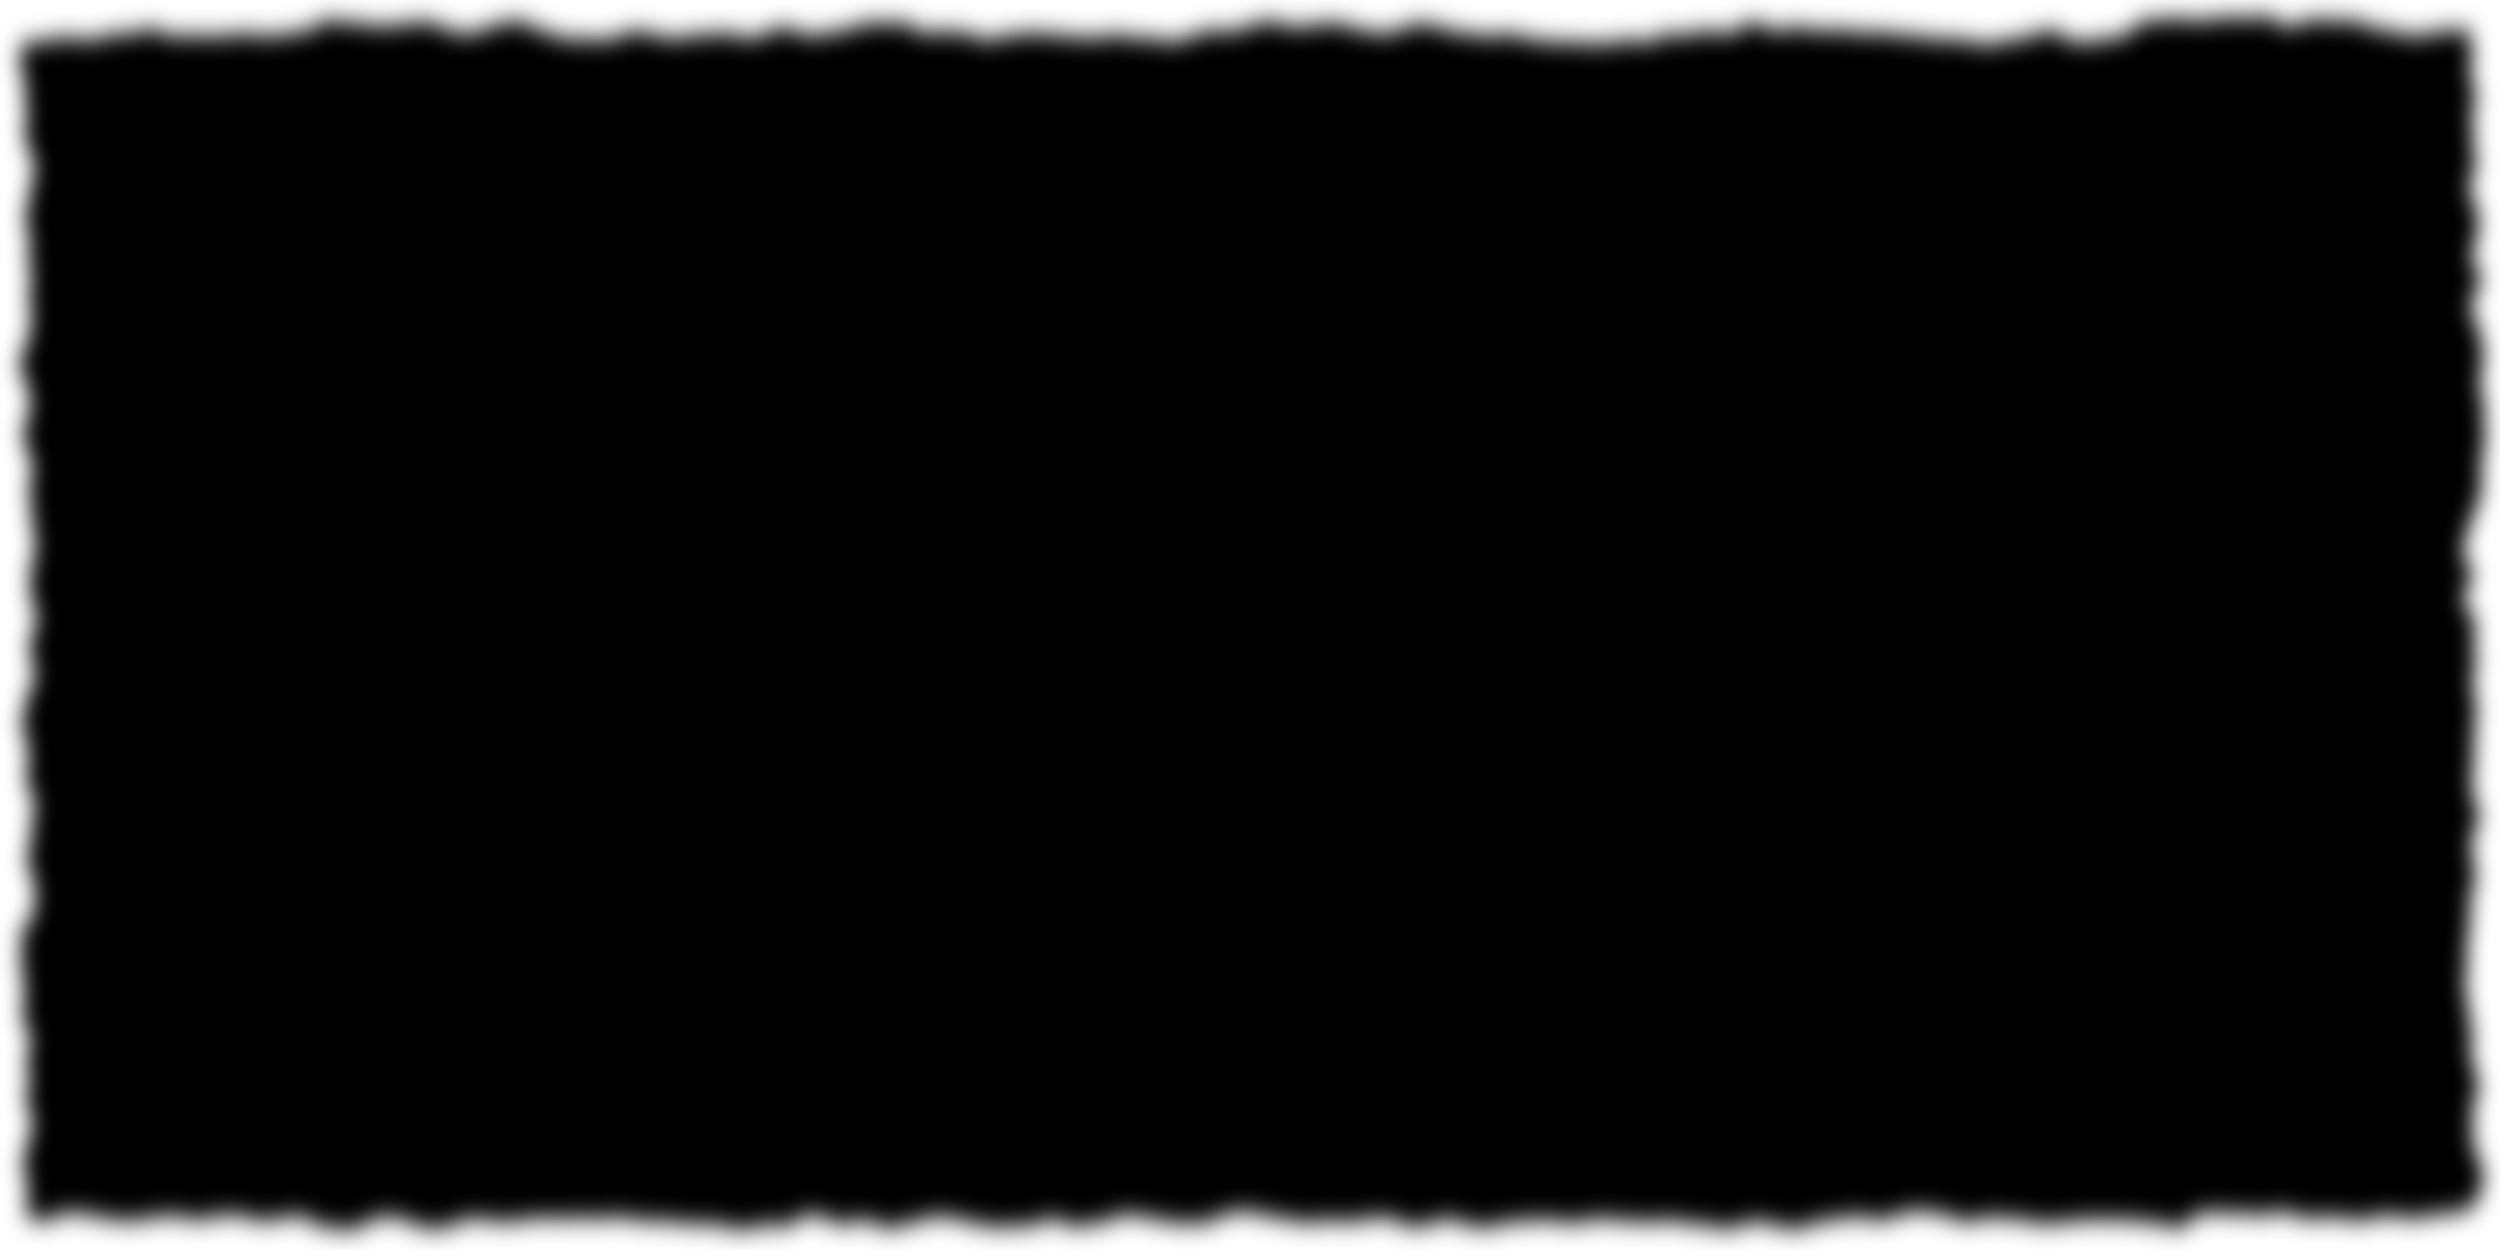
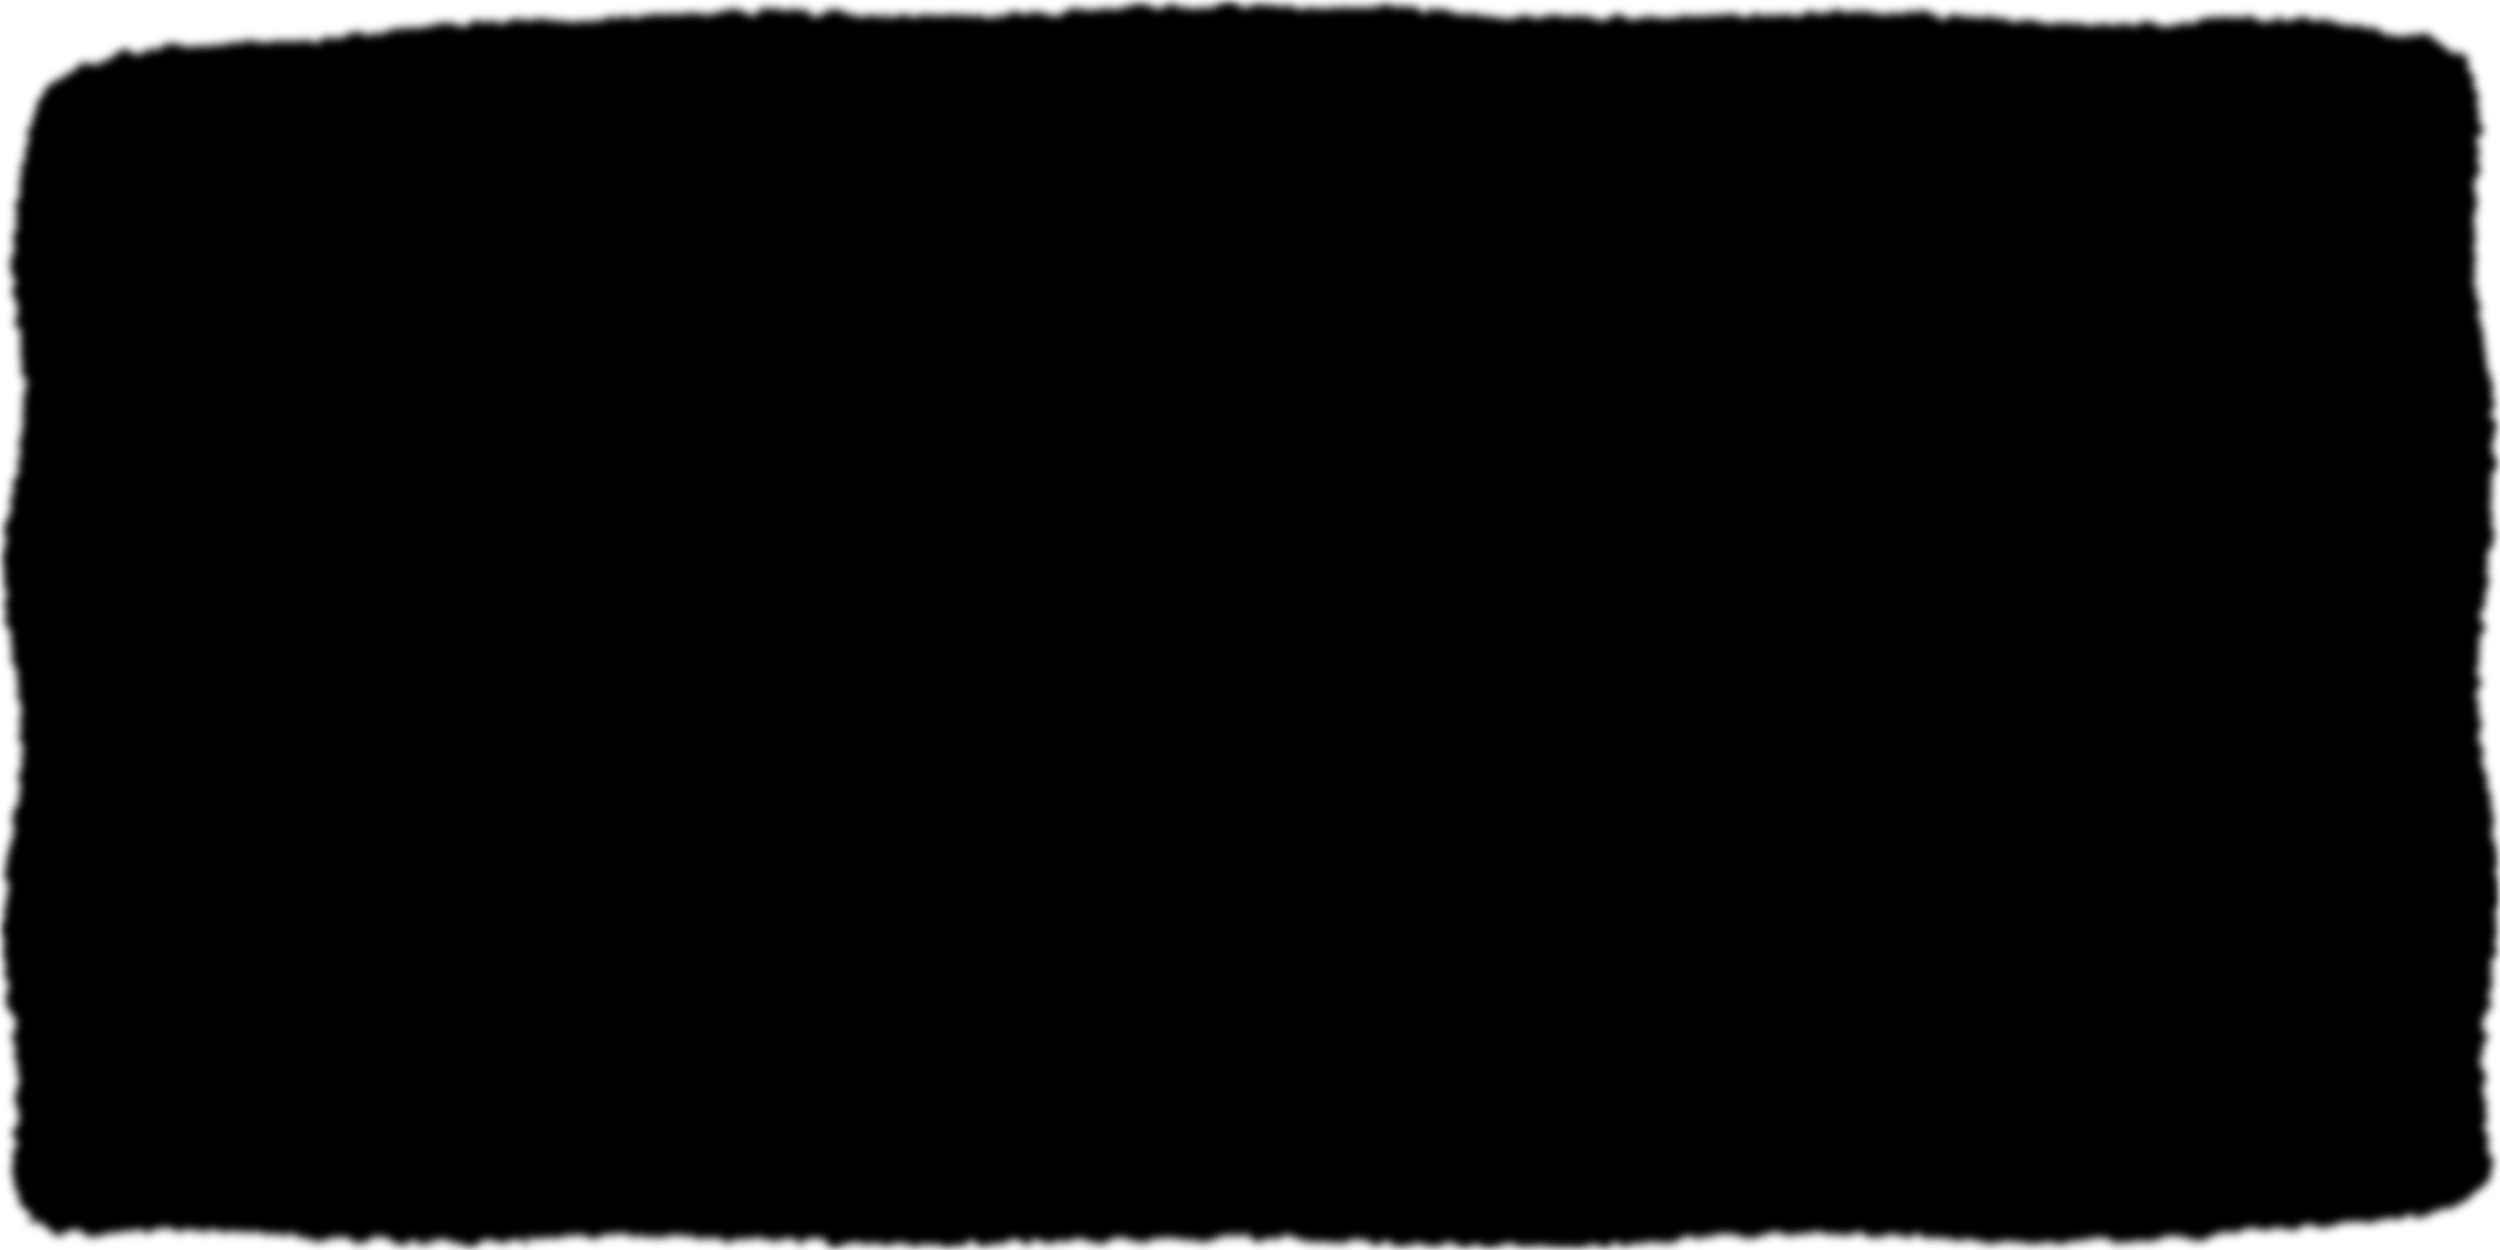
<svg xmlns="http://www.w3.org/2000/svg" viewBox="0 0 1000 500" preserveAspectRatio="none">
  <defs>
    <filter id="feather" x="-10%" y="-10%" width="120%" height="120%">
-       <feTurbulence type="fractalNoise" baseFrequency=".041 .084" numOctaves="2" seed="7" result="grain" />
-       <feDisplacementMap in="SourceGraphic" in2="grain" scale="11" xChannelSelector="R" yChannelSelector="G" />
-       <feGaussianBlur stdDeviation="4 4.8" />
+       <feTurbulence type="fractalNoise" baseFrequency=".115 .185" numOctaves="2" seed="7" result="grain" />
+       <feDisplacementMap in="SourceGraphic" in2="grain" scale="6" xChannelSelector="R" yChannelSelector="G" />
+       <feGaussianBlur stdDeviation="1.8 2" />
    </filter>
  </defs>
-   <path filter="url(#feather)" d="M10 18     C53 9 84 17 127 12 S208 12 247 15 S315 8 366 12 S443 17 491 12     S560 12 610 15 S688 8 742 13 S825 15 867 10 S944 15 988 12     C993 53 986 78 990 119 S994 176 989 220 S995 298 990 343 S987 422 992 482     C952 489 913 485 860 488 S786 483 732 488 S649 486 598 489 S513 484 461 488     S372 487 310 489 S245 483 194 488 S111 484 70 487 S26 486 10 484     C15 438 7 413 11 370 S8 302 13 260 S7 184 10 143 S14 67 10 18Z" />
+   <path filter="url(#feather)" d="M15 42     C22 23 57 18 102 17 S168 8 210 8 S281 3 323 5 S392 7 440 4     S538 2 578 5 S654 8 706 6 S771 5 825 9 S903 2 942 10     C972 16 988 14 991 37 S986 97 992 127 S999 174 997 206     S988 265 993 301 S1002 354 997 385 S992 434 996 457     C1000 478 984 483 963 487 S924 489 895 493 S824 498 788 496     S718 492 677 496 S590 499 545 497 S459 495 413 497     S339 498 285 495 S221 499 162 497 S90 490 43 493     C21 495 9 489 6 477 S10 440 6 417 S-1 374 3 349     S11 301 7 275 S-2 229 4 202 S11 156 7 128 S7 65 15 42Z" />
</svg>
